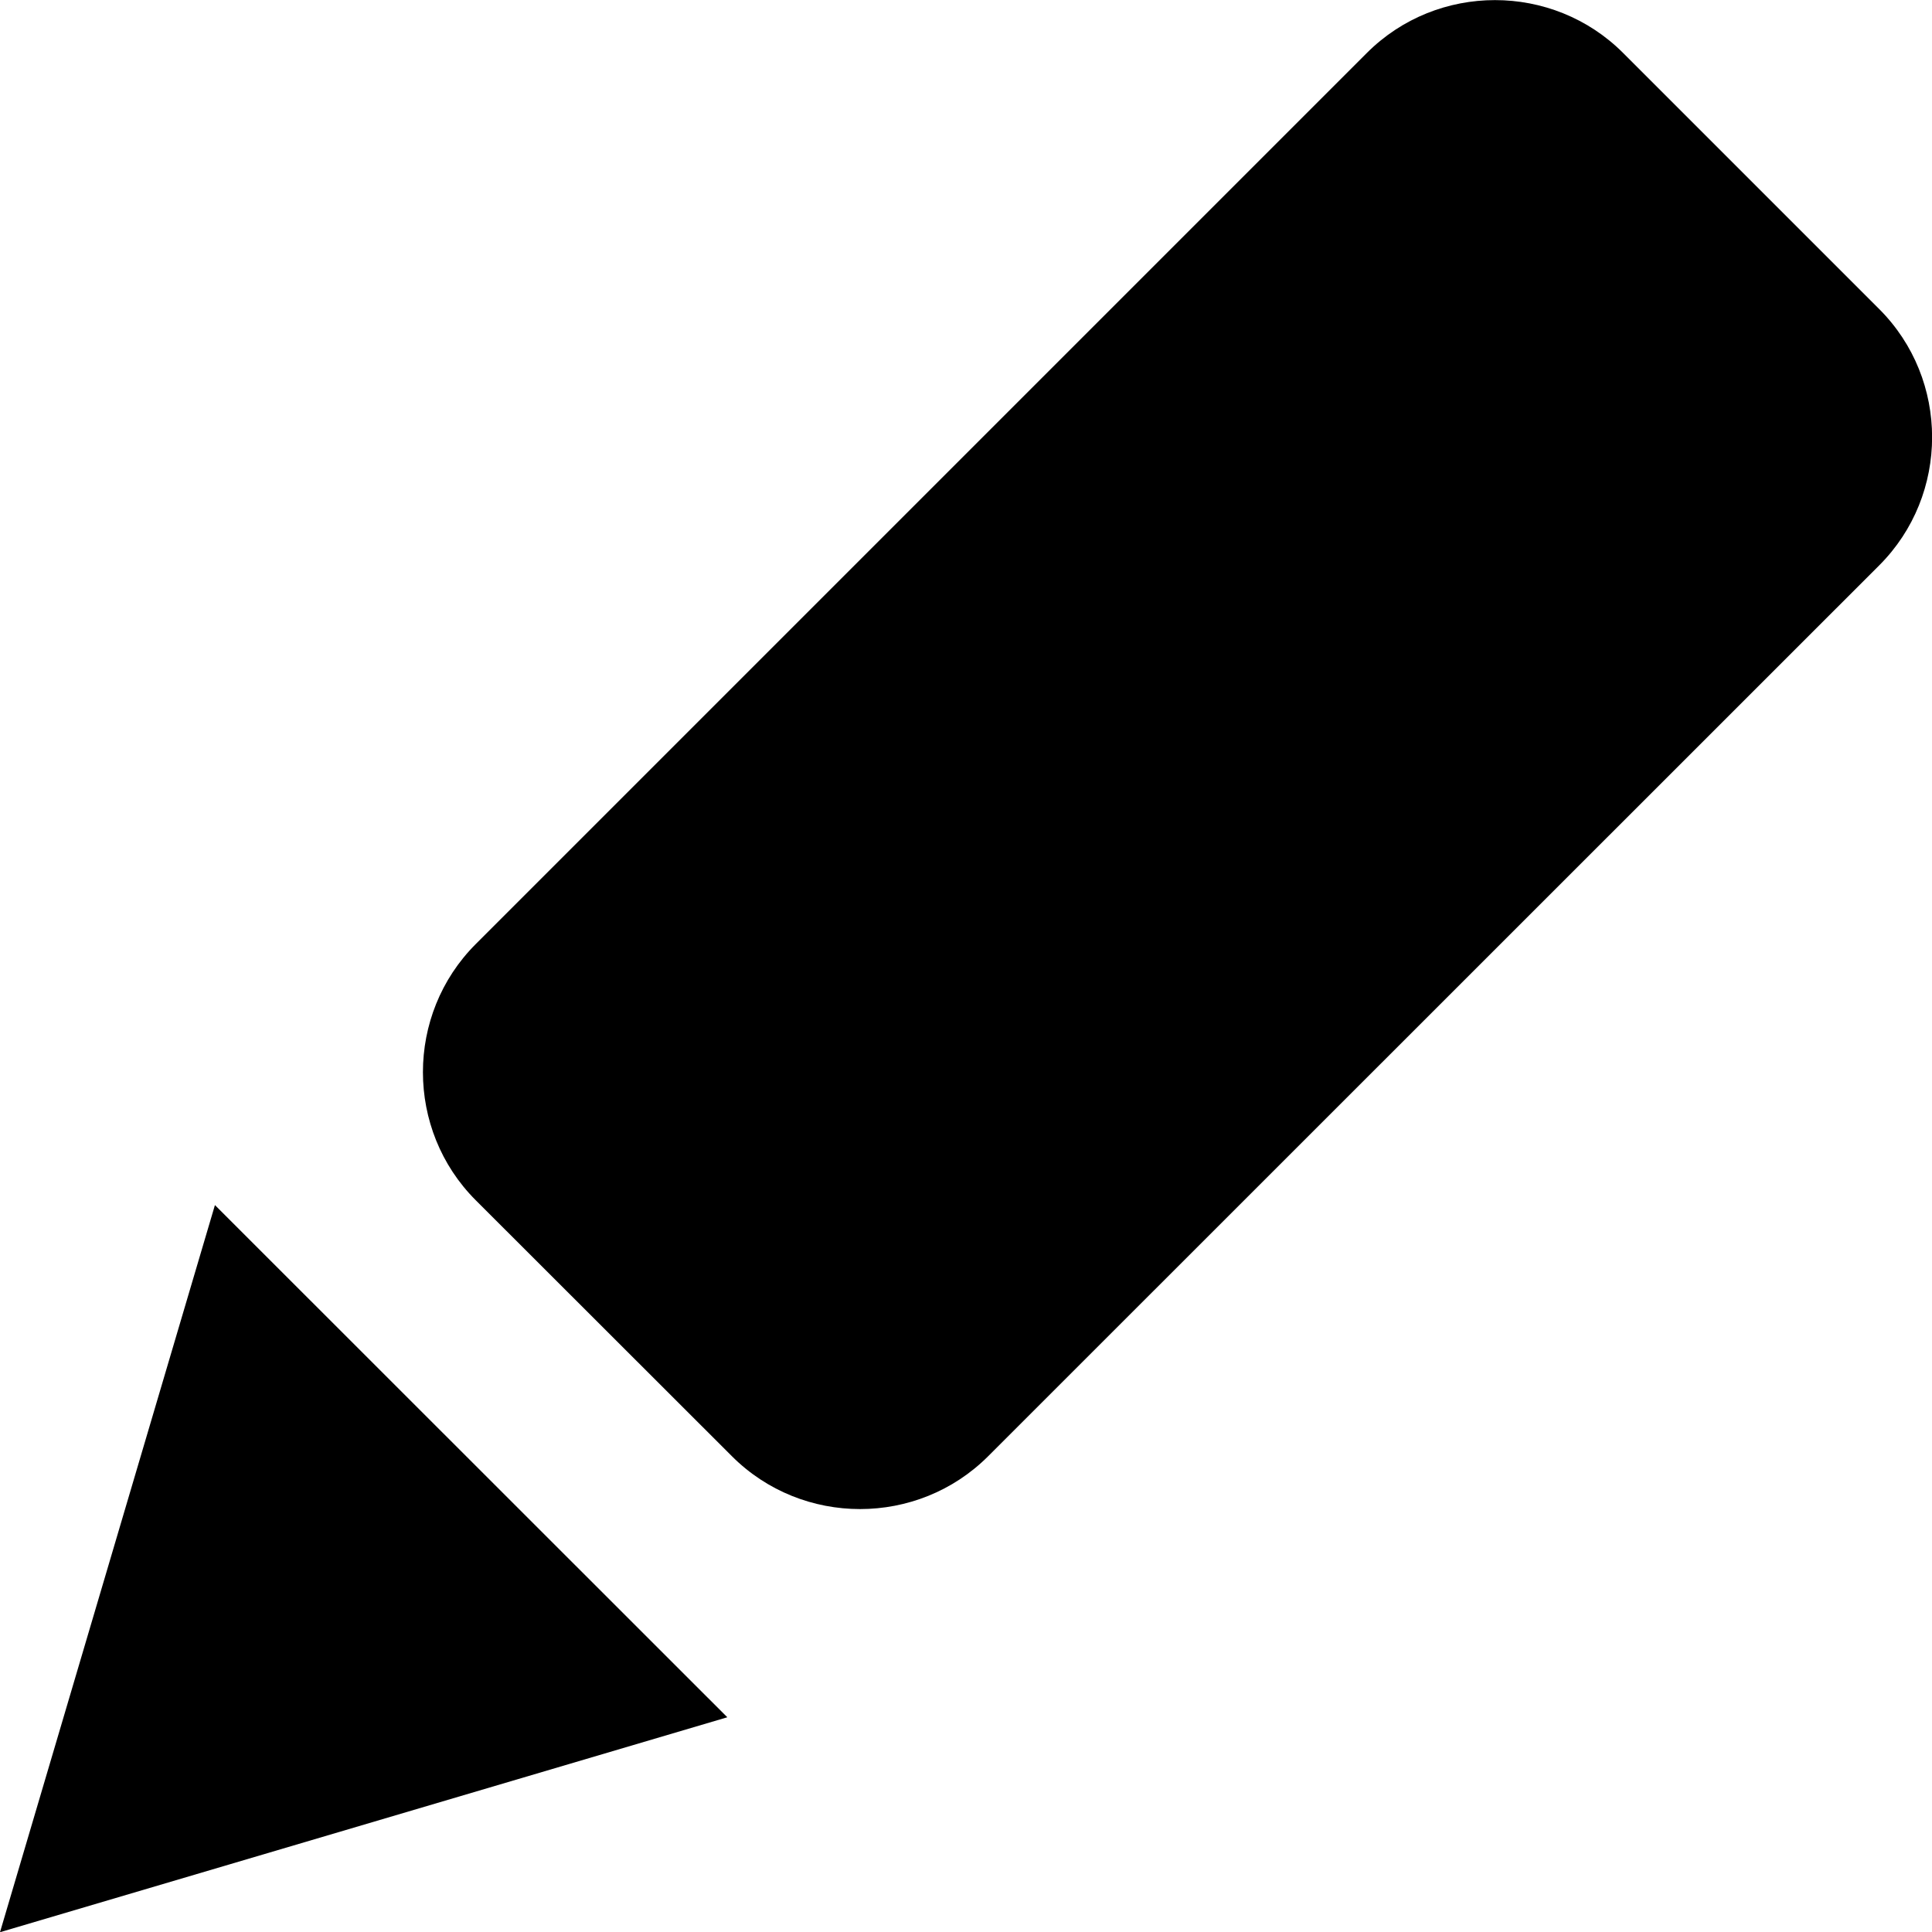
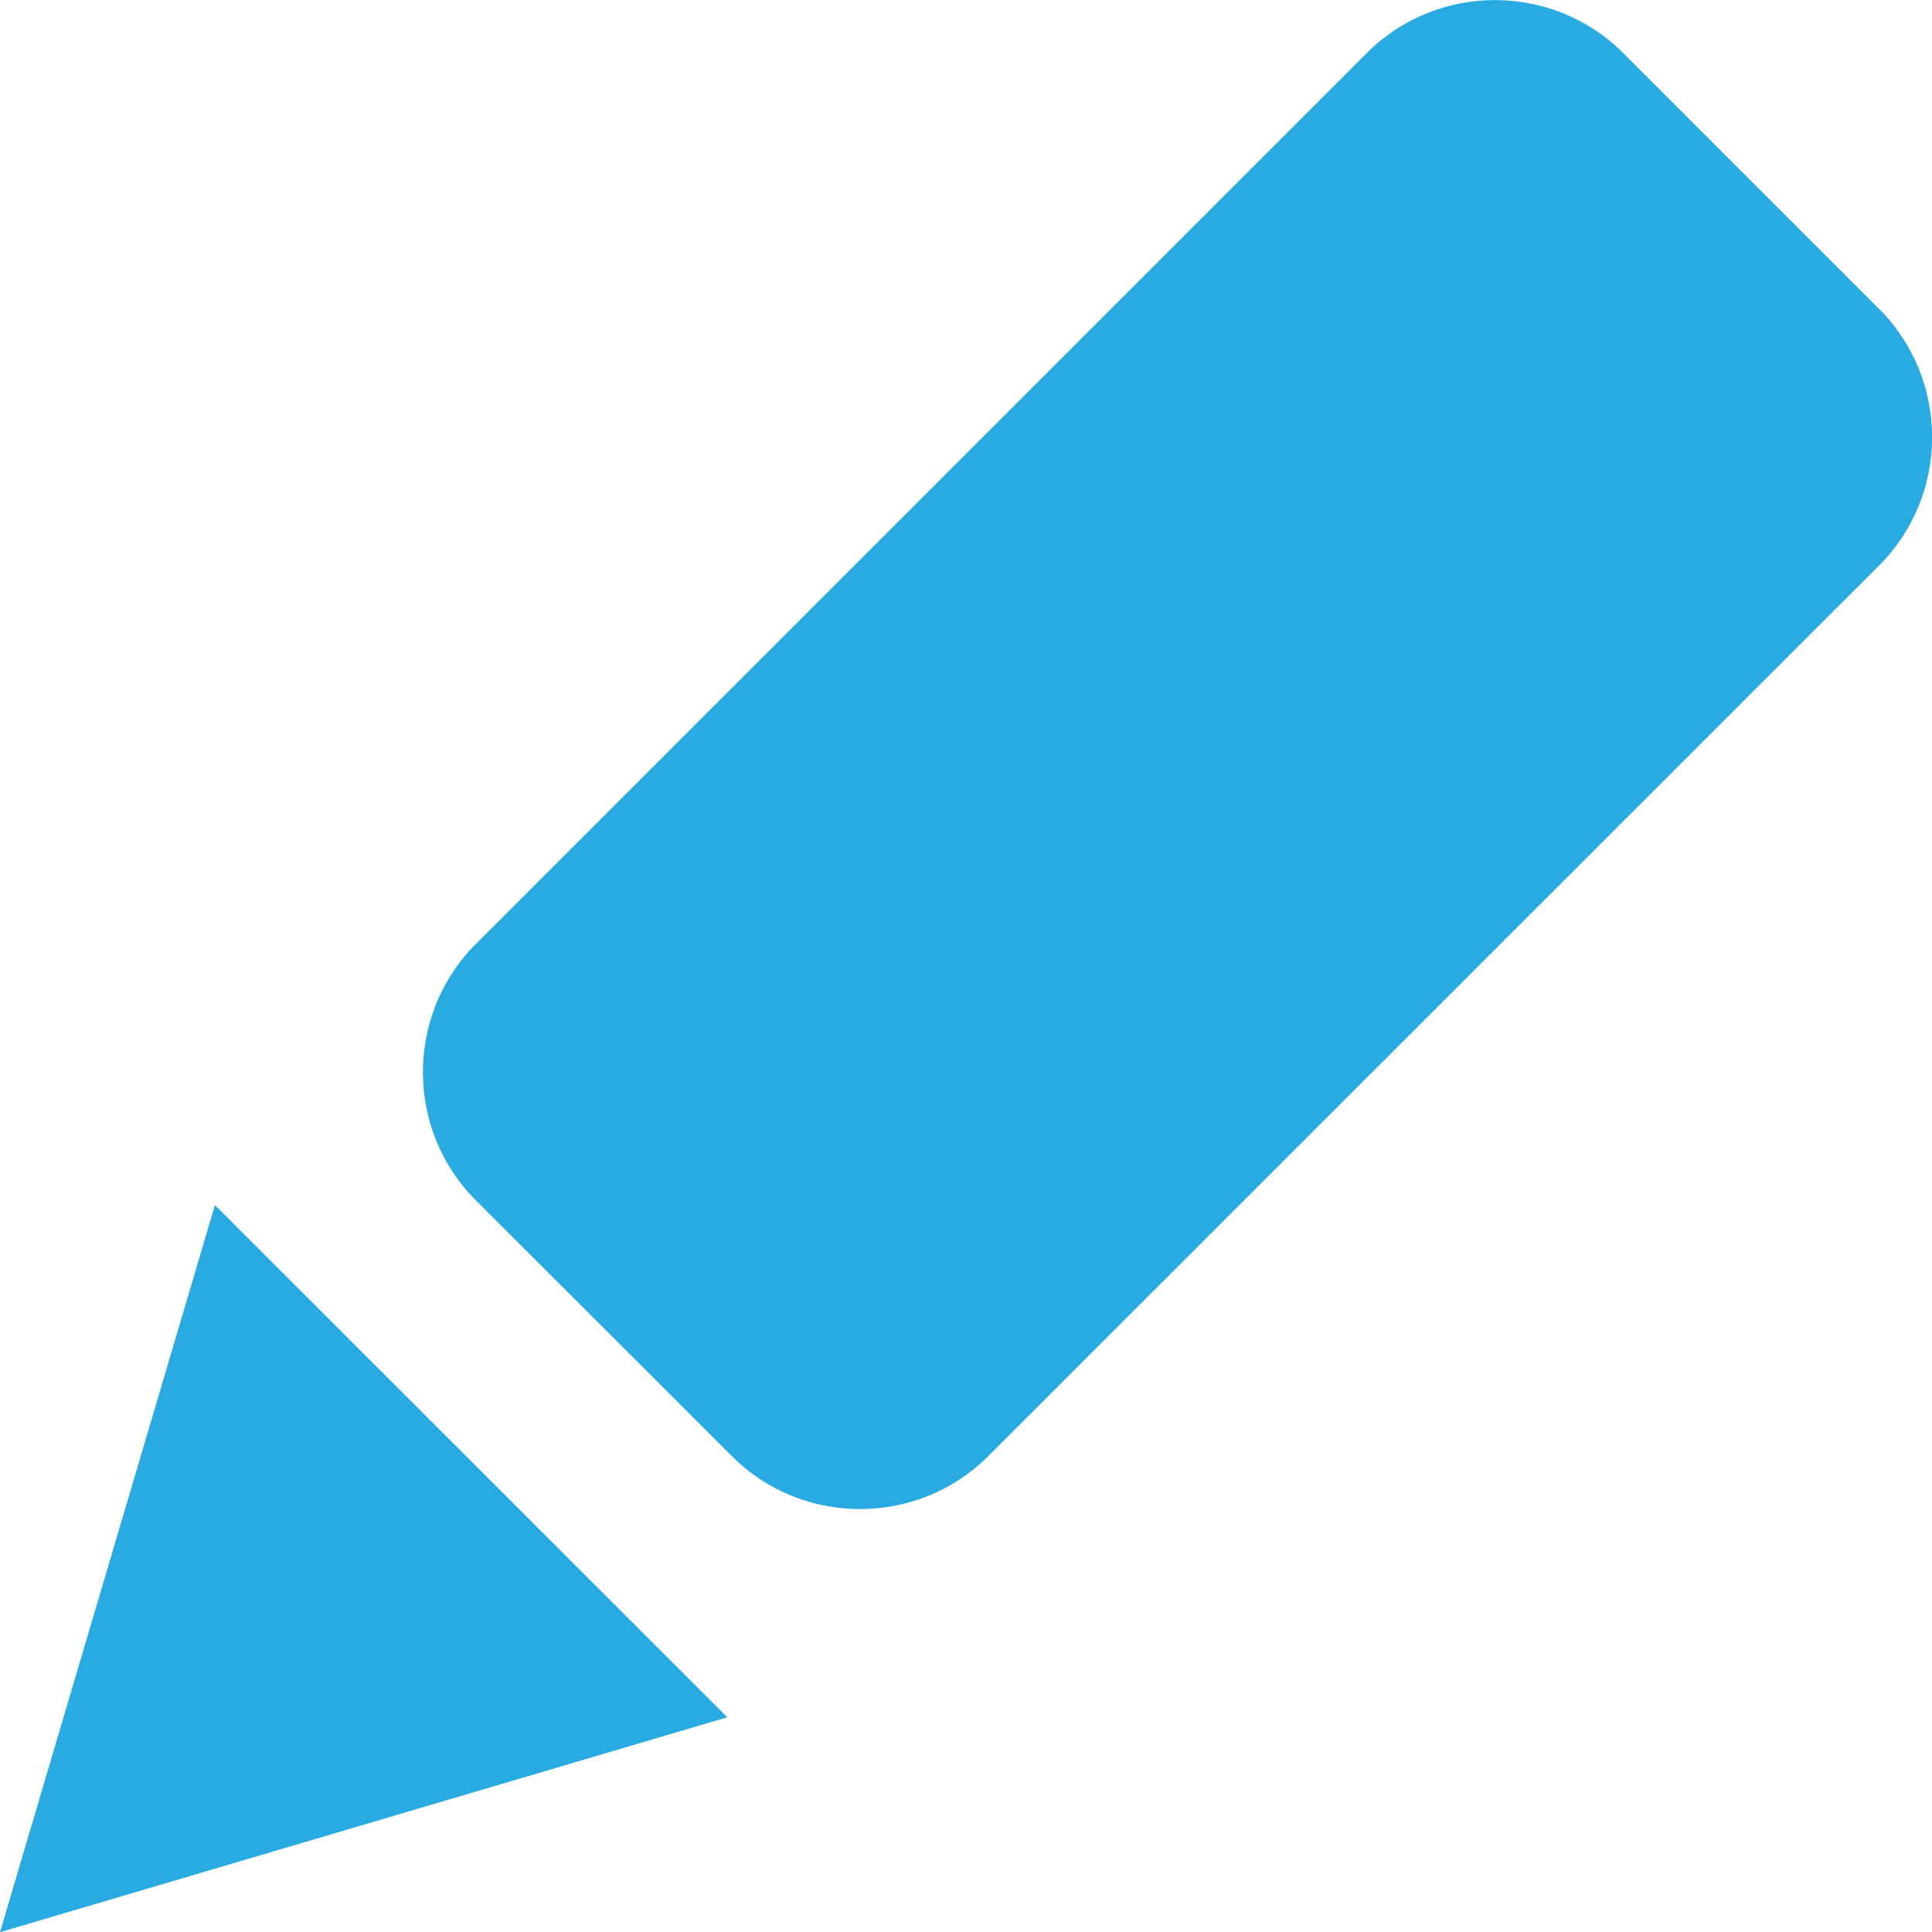
- <svg xmlns="http://www.w3.org/2000/svg" version="1.1" x="0px" y="0px" viewBox="0 0 960 960" enable-background="new 0 0 960 960" xml:space="preserve">
-   <g id="row-7">
- </g>
-   <g id="row-6">
- </g>
-   <g id="row-5">
- </g>
-   <g id="row-4">
-     <g id="read-full_1_">
- 	</g>
-     <g id="markdown">
- 	</g>
-     <g id="info">
- 	</g>
-     <g id="folder">
- 	</g>
-     <g id="read-full_2_">
- 	</g>
-     <g id="person">
- 	</g>
-     <g id="eye">
- 	</g>
-     <g id="clear">
- 	</g>
-     <g id="arrow-right-rod">
- 	</g>
-     <g id="contract">
- 	</g>
-     <g id="expand">
- 	</g>
-     <g id="speaker-off">
- 	</g>
-     <g id="speaker-on">
- 	</g>
-     <g id="pause">
- 	</g>
-     <g id="play">
- 	</g>
-   </g>
-   <g id="row-3">
-     <g id="circle-arrow">
- 	</g>
-     <g id="speedometer">
- 	</g>
-     <g id="calendar">
- 	</g>
-     <g id="server">
- 	</g>
-     <g id="code-file">
- 	</g>
-     <g id="gear">
- 	</g>
-     <g id="tint">
- 	</g>
-     <g id="dribbble">
- 	</g>
-     <g id="globe">
- 	</g>
-     <g id="github">
- 	</g>
-     <g id="facebook">
- 	</g>
-     <g id="twitter">
- 	</g>
-     <g id="skype">
- 	</g>
-     <g id="phone">
- 	</g>
-     <g id="mail">
- 	</g>
-   </g>
-   <g id="row-2">
-     <g id="liferay-logo-2">
- 	</g>
-     <g id="menu-content">
- 	</g>
-     <g id="streams">
- 	</g>
-     <g id="balloon-topic">
- 	</g>
-     <g id="groups">
- 	</g>
-     <g id="liferay-logo">
- 	</g>
-     <g id="heart-full">
- 	</g>
-     <g id="confirm">
- 	</g>
-     <g id="send">
- 	</g>
-     <g id="arrow-left-rod">
- 	</g>
-     <g id="cancel_1_">
- 	</g>
-     <g id="plus">
- 	</g>
-   </g>
-   <g id="row-1">
-     <g id="bullhorn">
- 	</g>
-     <g id="link">
- 	</g>
-     <g id="pen">
-       <path d="M491,723.6c-35,35-92.3,35-127.3,0L236.4,596.4c-35-35-35-92.3,0-127.3L679.2,26.3c35-35,92.3-35,127.3,0l127.3,127.3    c35,35,35,92.3,0,127.3L491,723.6z M361.4,853.3L106.8,598.8L0,960.1L361.4,853.3z" />
-     </g>
-     <g id="bell">
- 	</g>
-     <g id="magnifier">
- 	</g>
-     <g id="menu">
- 	</g>
-     <g id="ellipsis">
- 	</g>
-     <g id="balloon-comment">
- 	</g>
-     <g id="heart-inline">
- 	</g>
-     <g id="heart">
- 	</g>
-     <g id="camera">
- 	</g>
-     <g id="lock">
- 	</g>
-     <g id="star">
- 	</g>
-   </g>
-   <g id="guides">
- </g>
+ <svg xmlns="http://www.w3.org/2000/svg" version="1.1" id="icon-" x="0px" y="0px" viewBox="0 0 960 960" enable-background="new 0 0 960 960" xml:space="preserve">
+   <path id="pen_1_" fill="#29ABE2" d="M491,723.6c-35,35-92.3,35-127.3,0L236.4,596.4c-35-35-35-92.3,0-127.3L679.2,26.3  c35-35,92.3-35,127.3,0l127.3,127.3c35,35,35,92.3,0,127.3L491,723.6z M361.4,853.3L106.8,598.8L0,960.1L361.4,853.3z" />
</svg>
